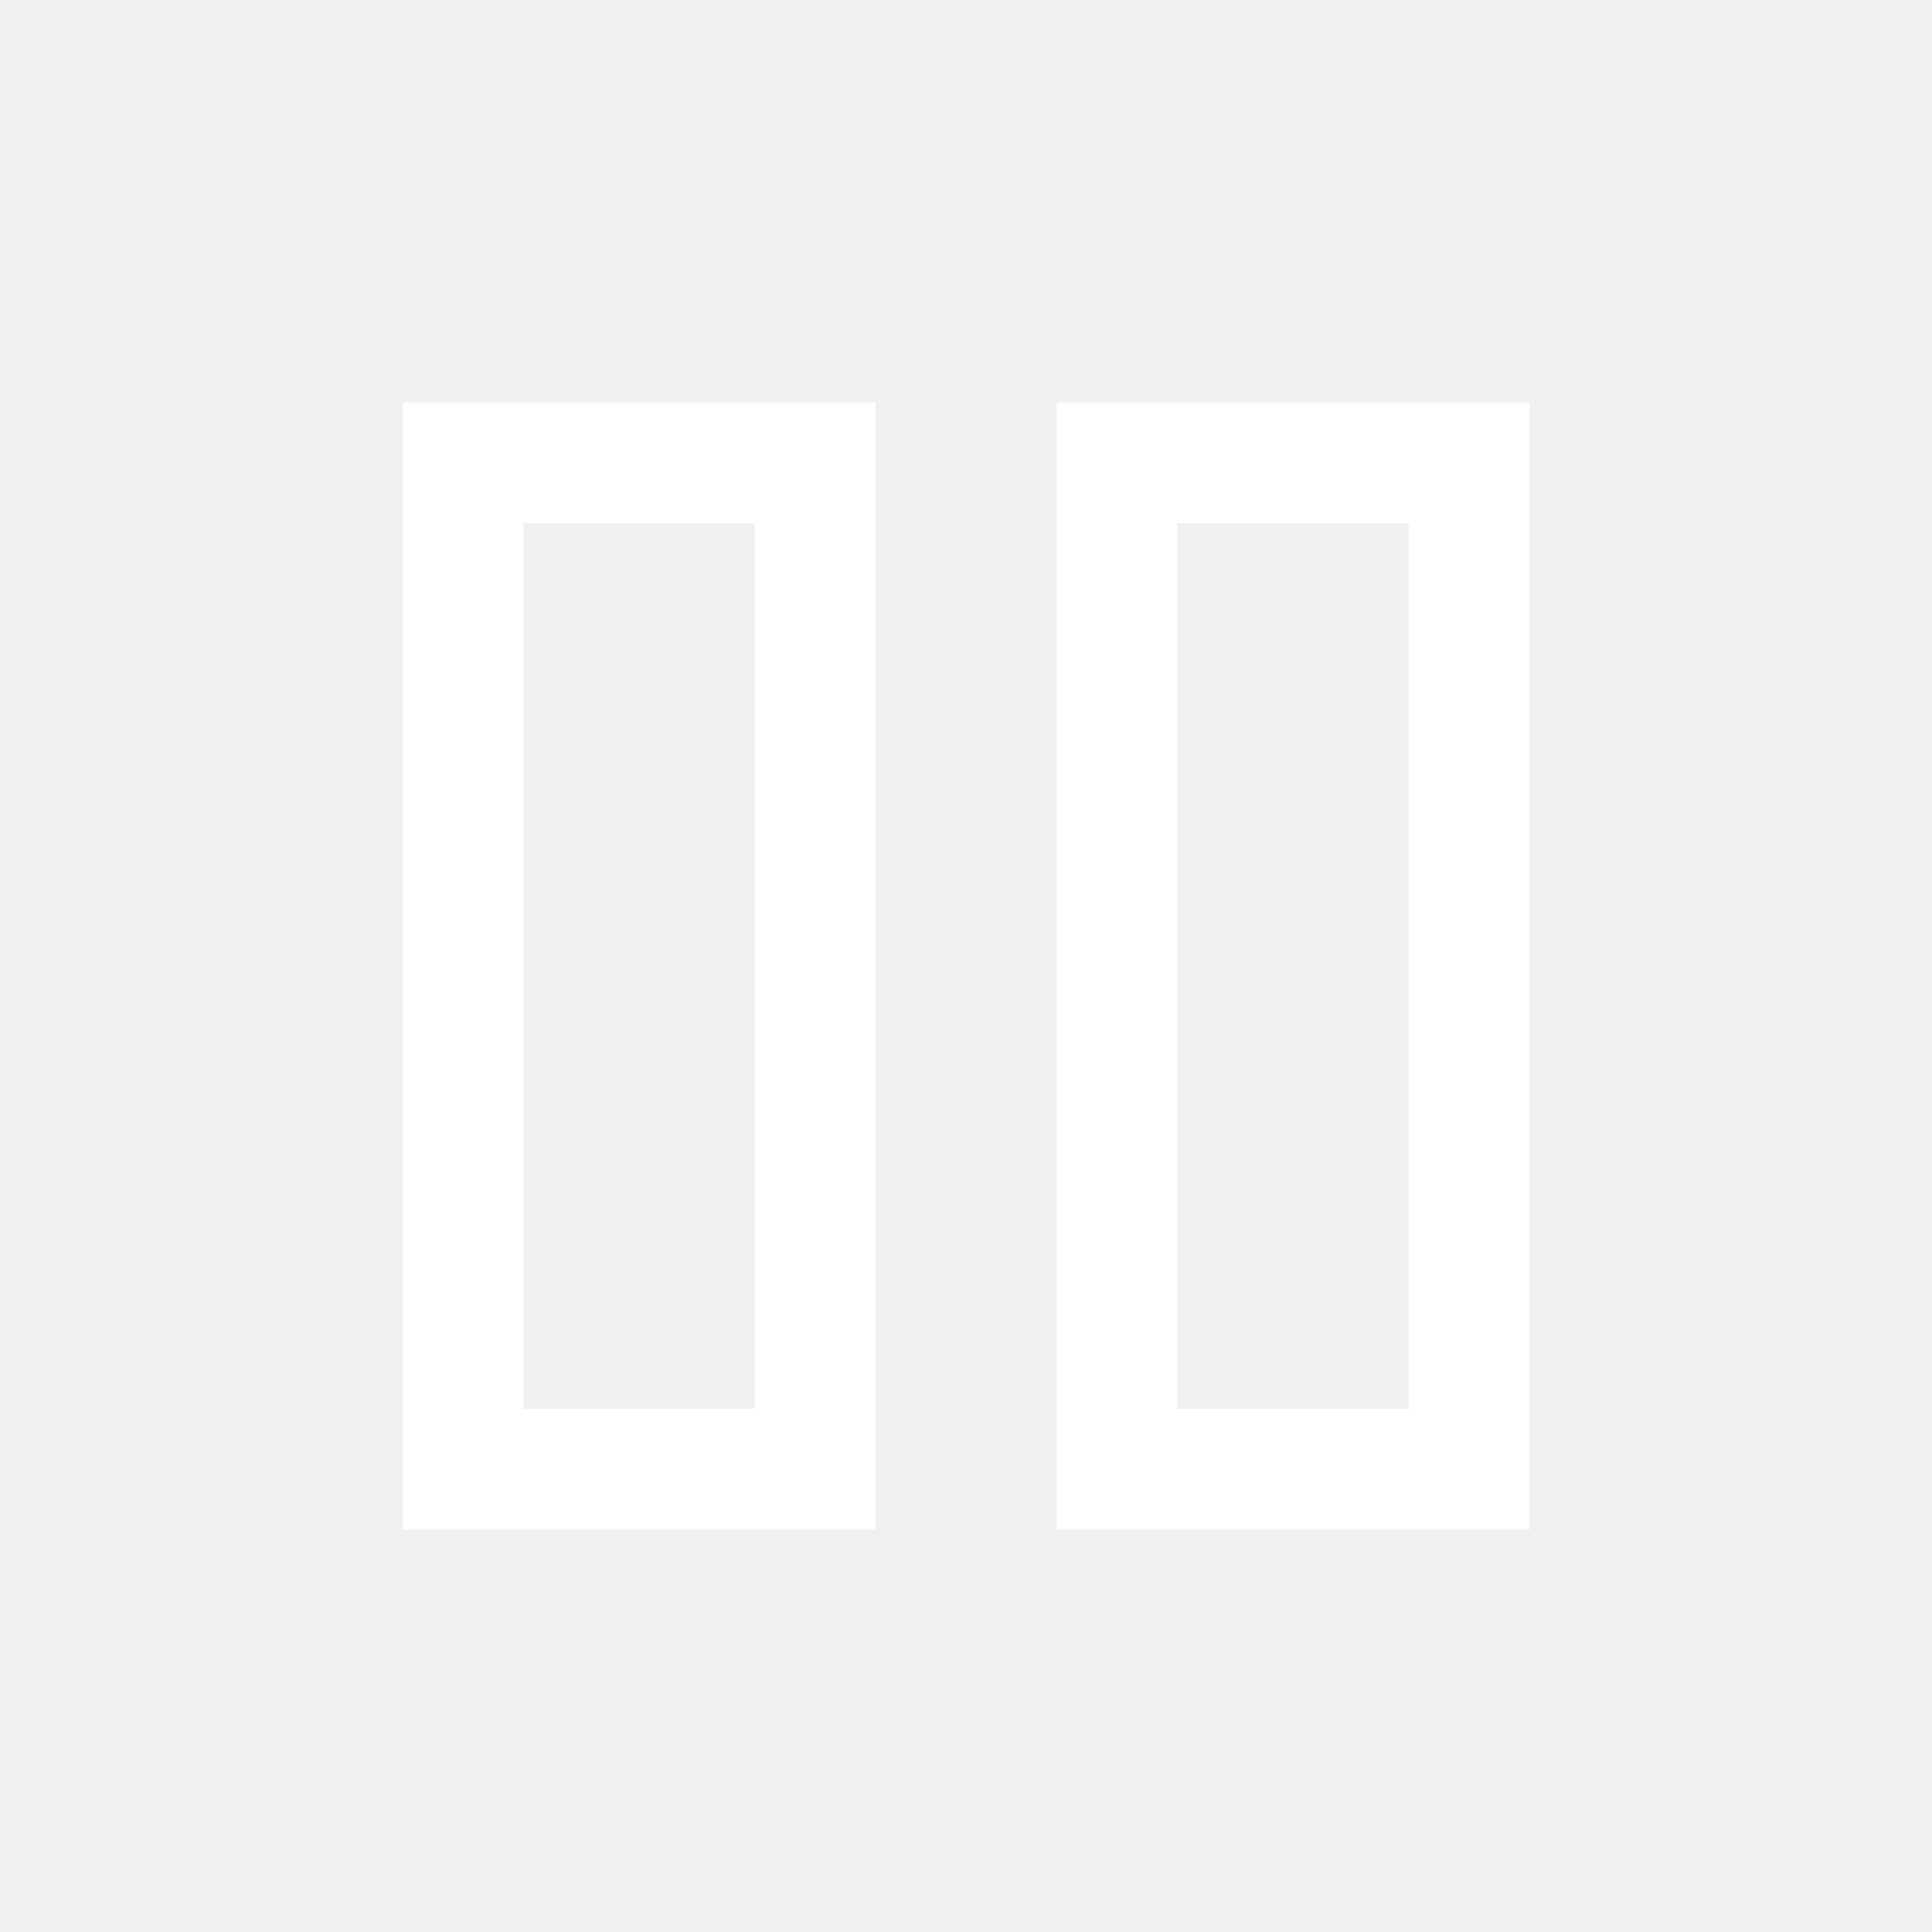
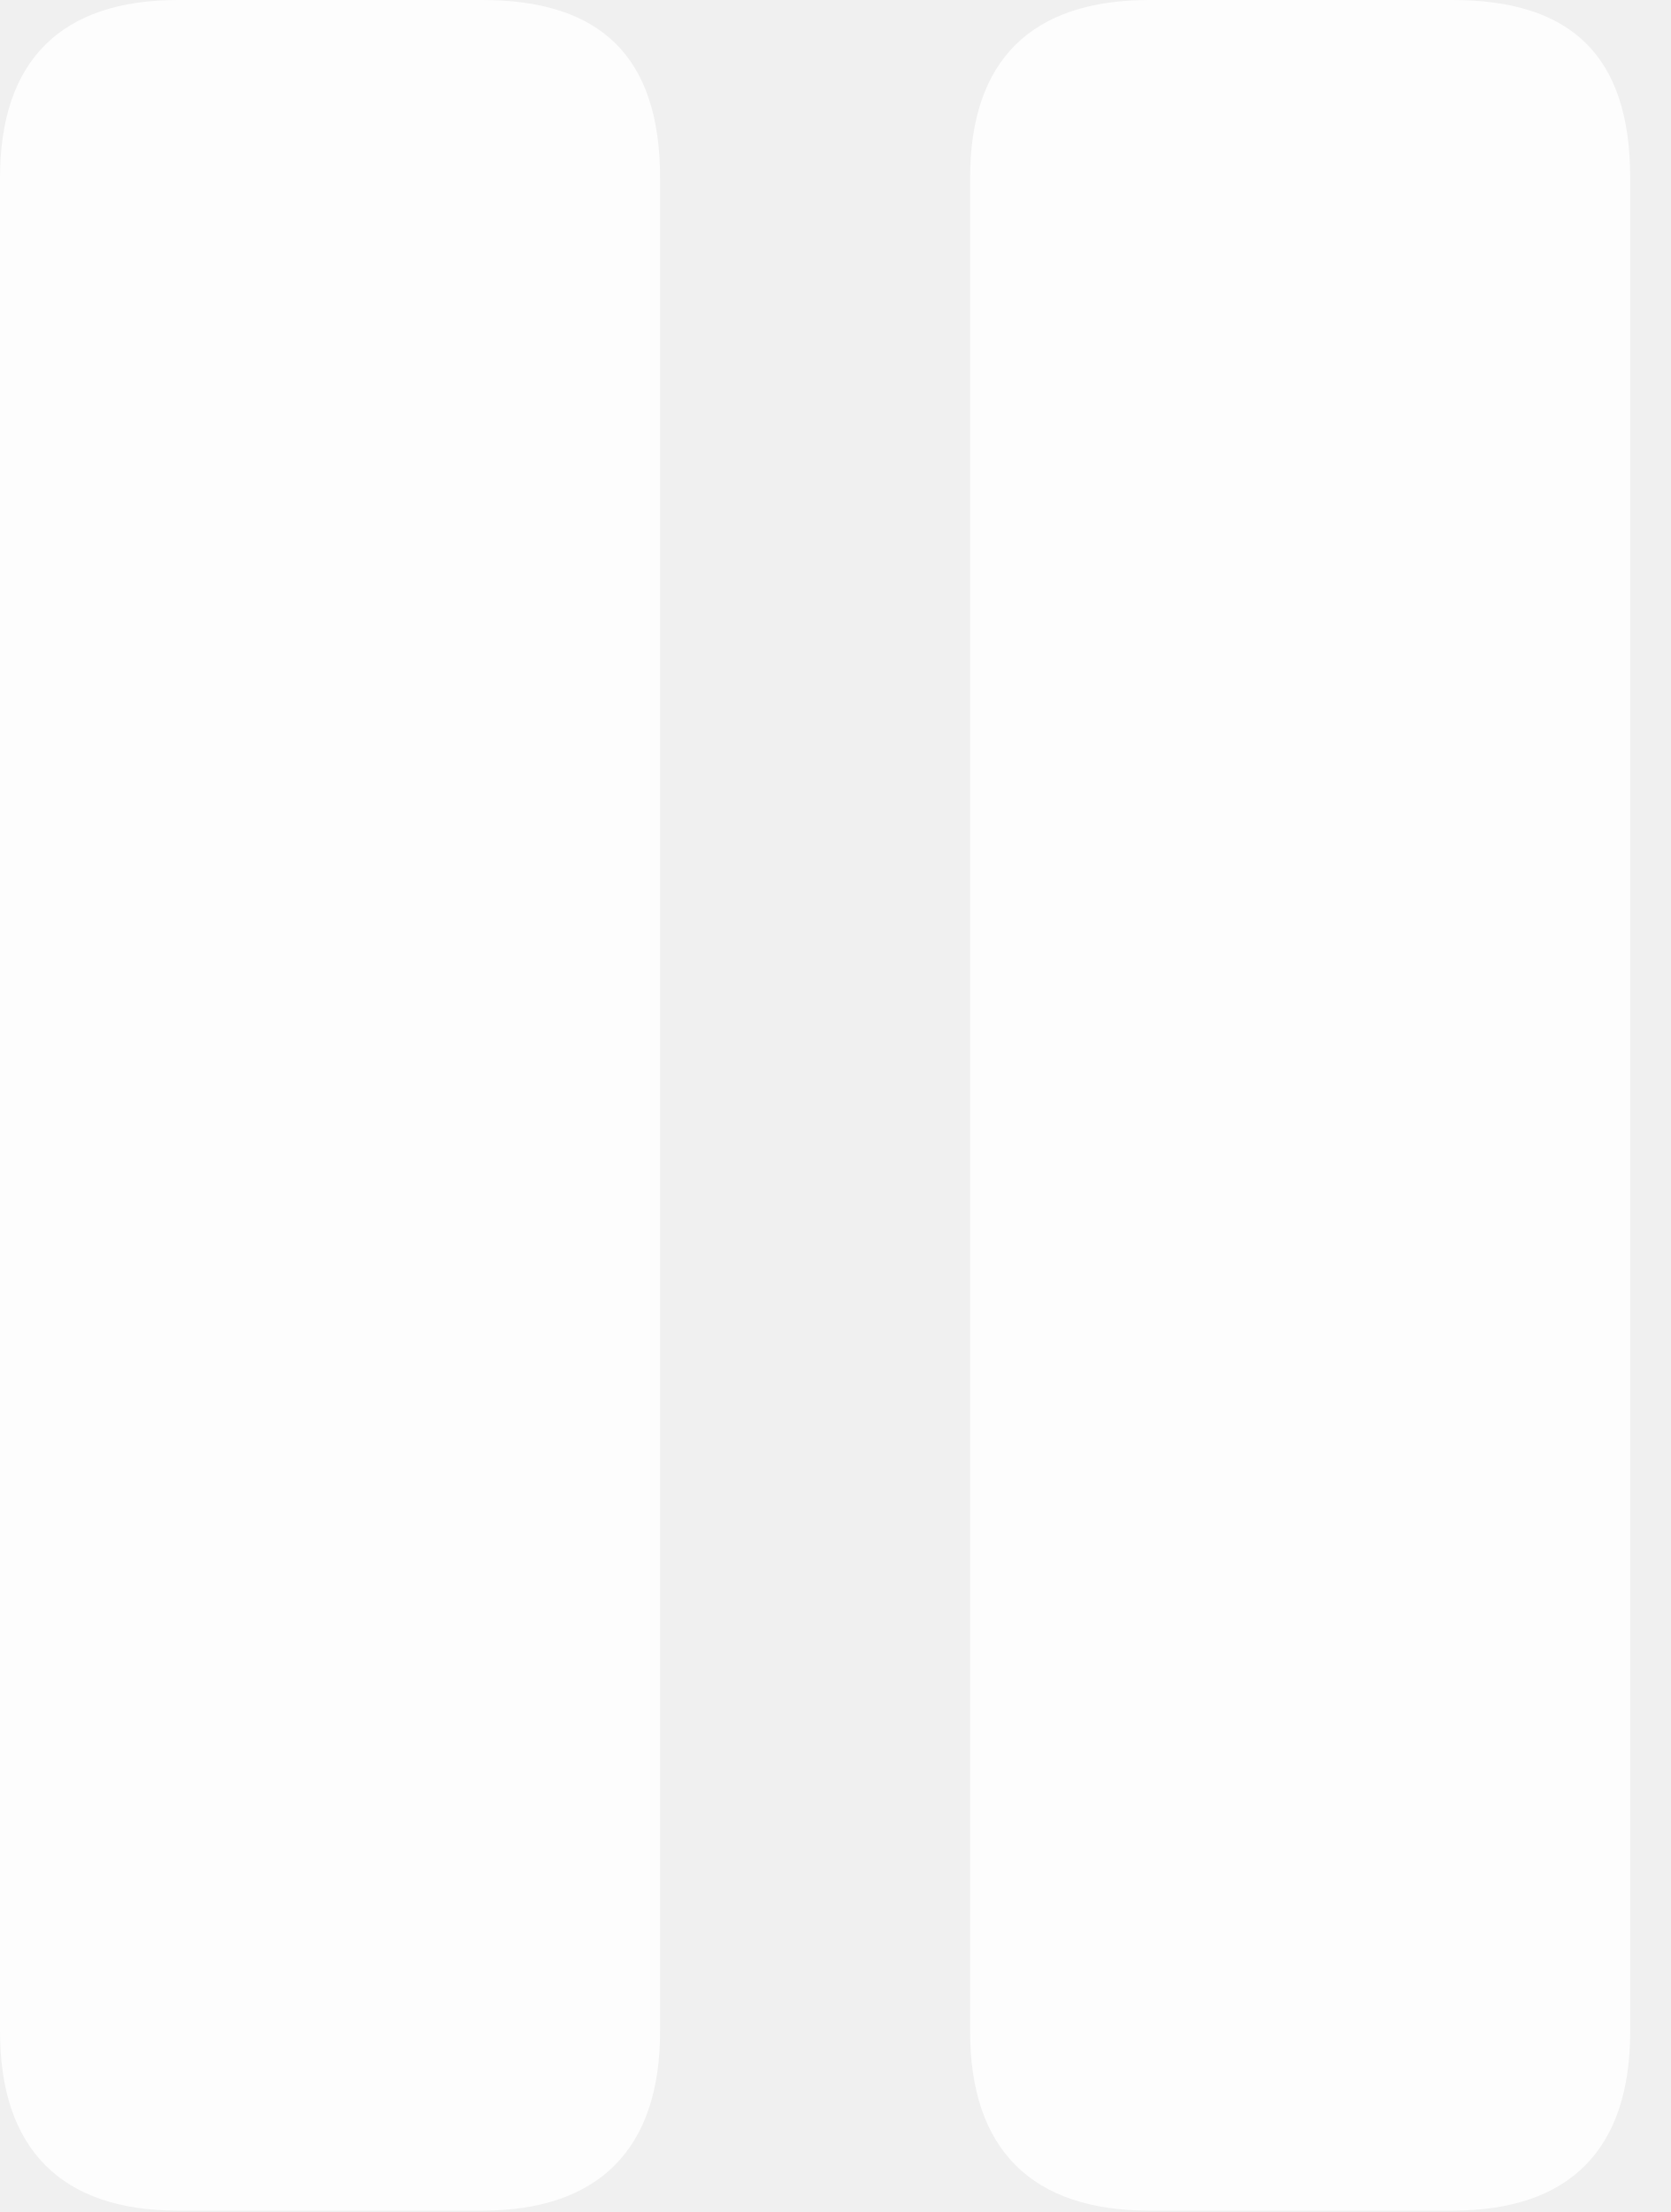
- <svg xmlns="http://www.w3.org/2000/svg" height="48px" viewBox="0 -960 960 960" width="48px" fill="#FFFFFF">
-   <path d="M525-200v-560h235v560H525Zm-325 0v-560h235v560H200Zm385-60h115v-440H585v440Zm-325 0h115v-440H260v440Zm0-440v440-440Zm325 0v440-440Z" />
+ <svg xmlns="http://www.w3.org/2000/svg" version="1.1" viewBox="0 0 14.648 19.395">
+   <g>
+     <rect height="19.395" opacity="0" width="14.648" x="0" y="0" />
+     <path d="M1.559 19.383L4.23 19.383C5.25 19.383 5.789 18.844 5.789 17.812L5.789 1.559C5.789 0.48 5.25 0 4.23 0L1.559 0C0.539 0 0 0.527 0 1.559L0 17.812C0 18.844 0.539 19.383 1.559 19.383ZM10.078 19.383L12.738 19.383C13.77 19.383 14.297 18.844 14.297 17.812L14.297 1.559C14.297 0.48 13.77 0 12.738 0L10.078 0C9.047 0 8.508 0.527 8.508 1.559L8.508 17.812C8.508 18.844 9.047 19.383 10.078 19.383Z" fill="white" fill-opacity="0.85" />
+   </g>
</svg>
